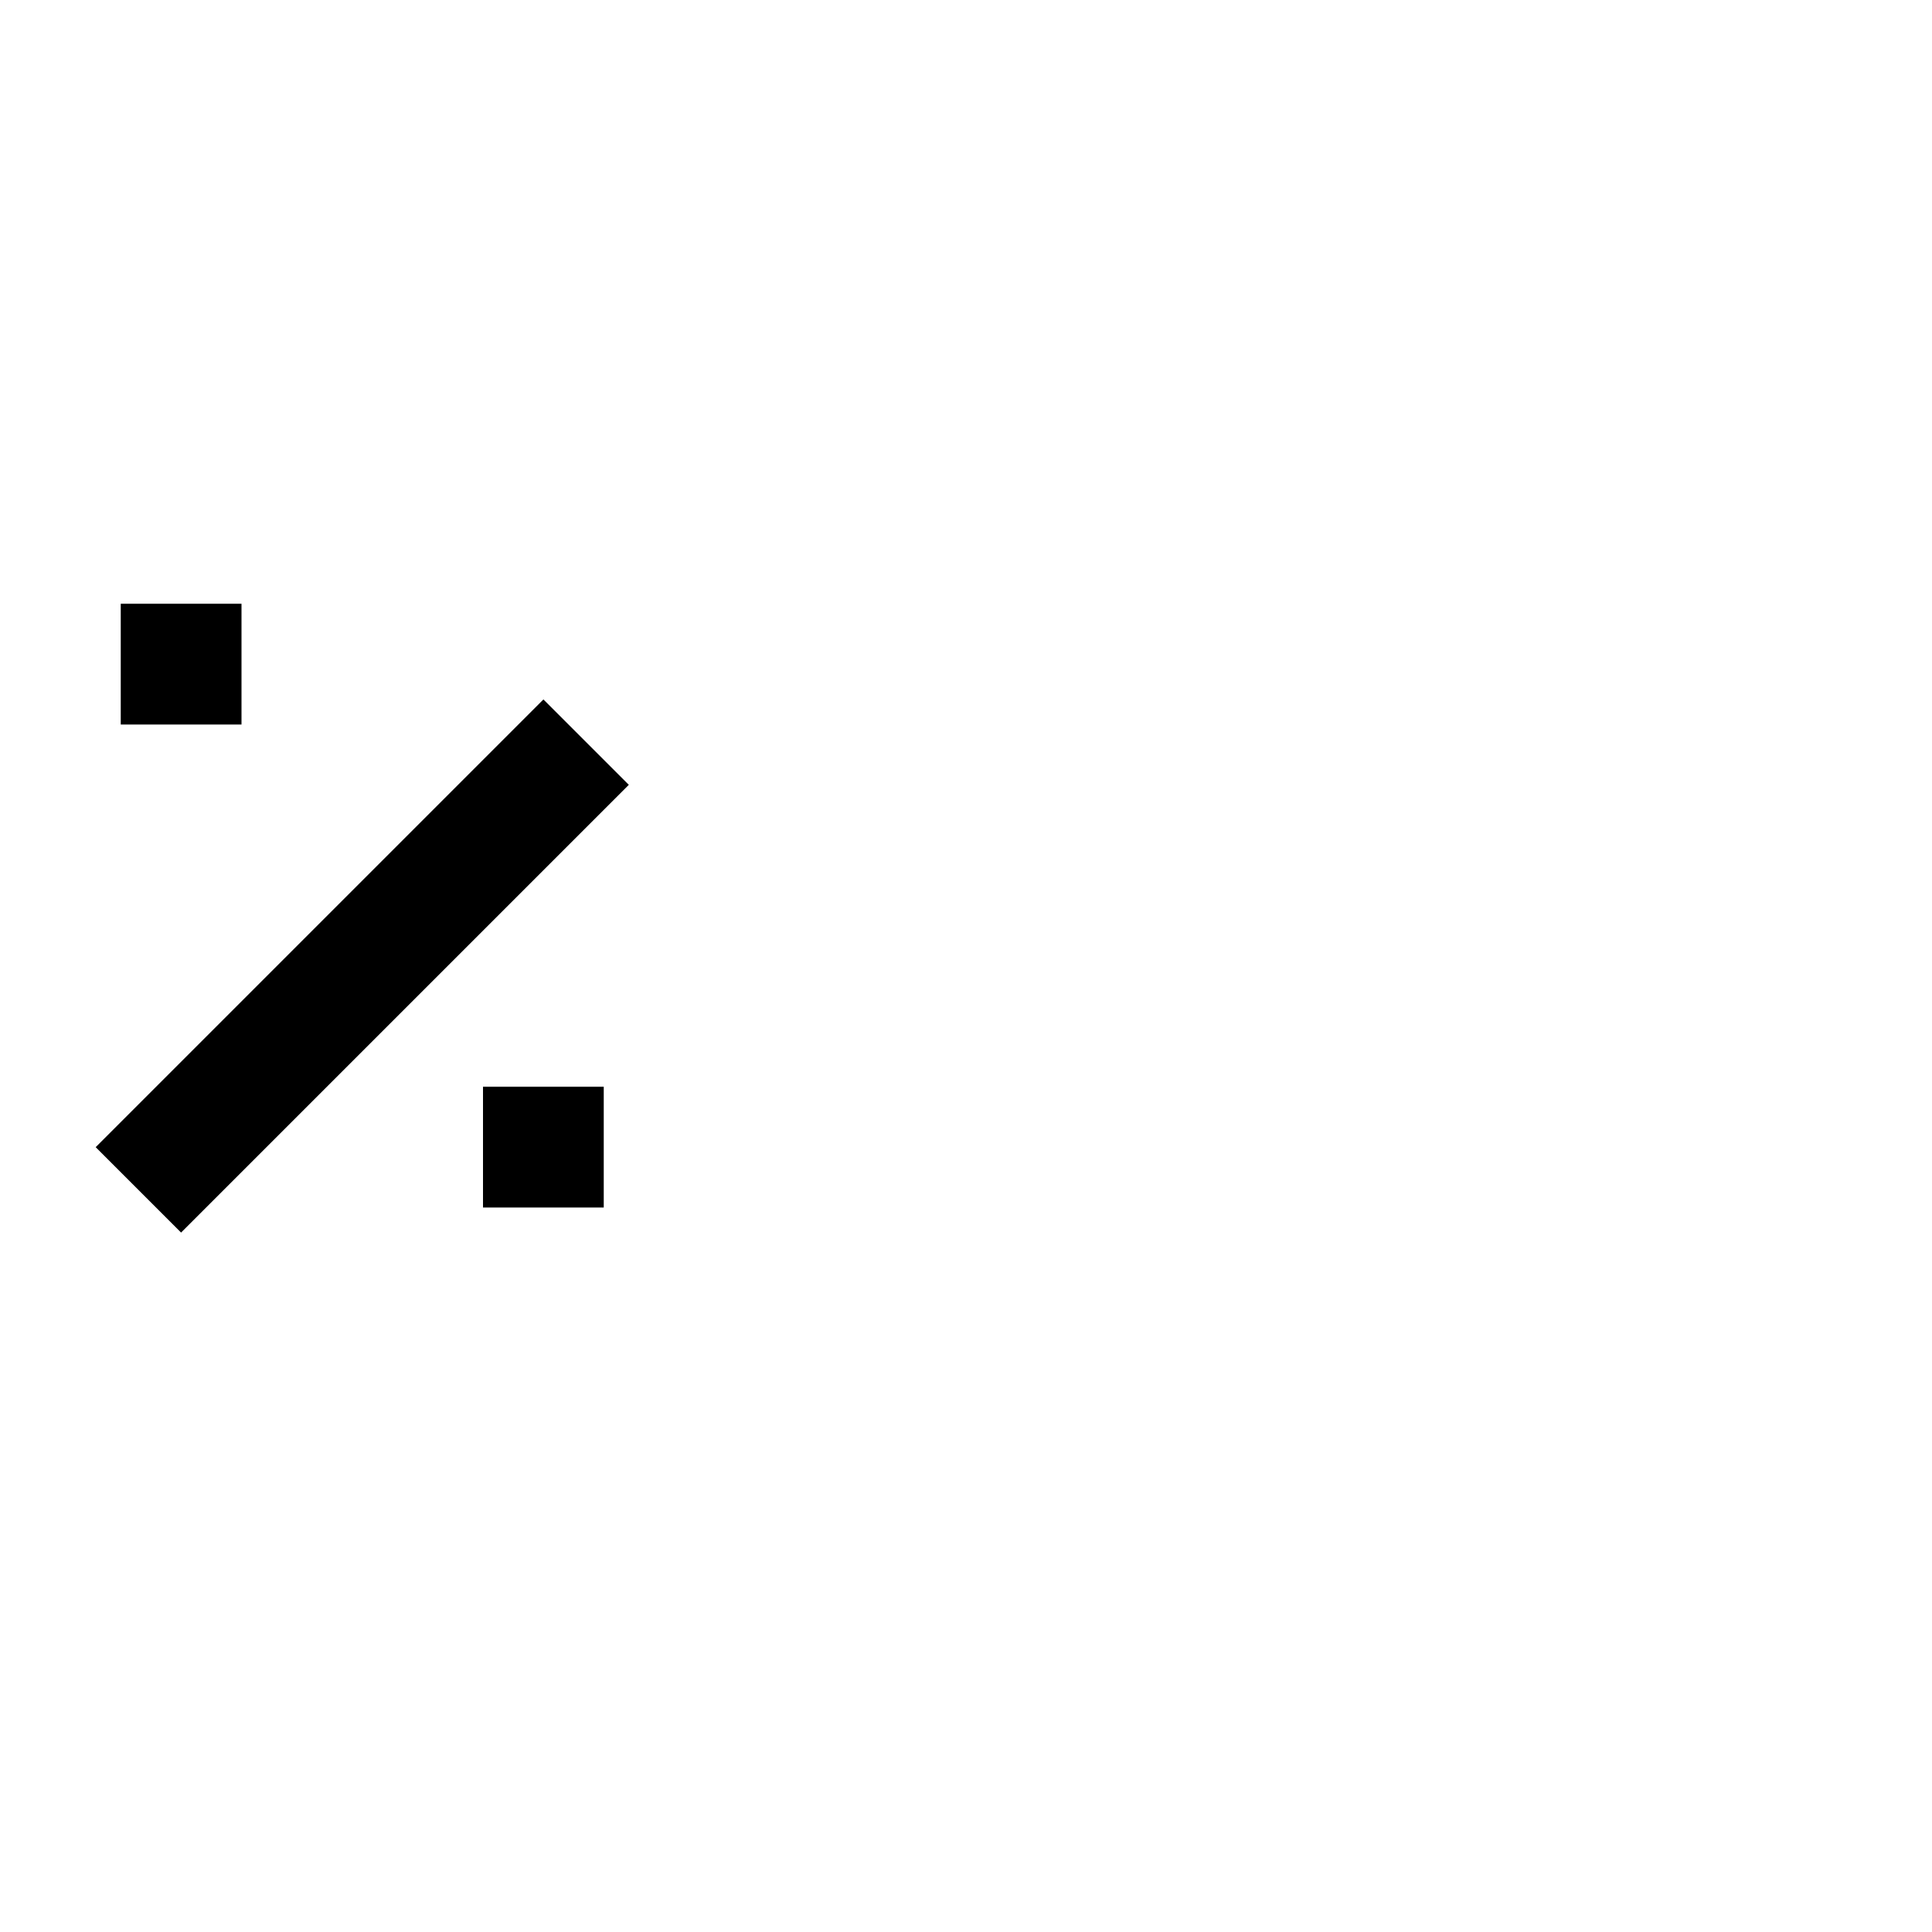
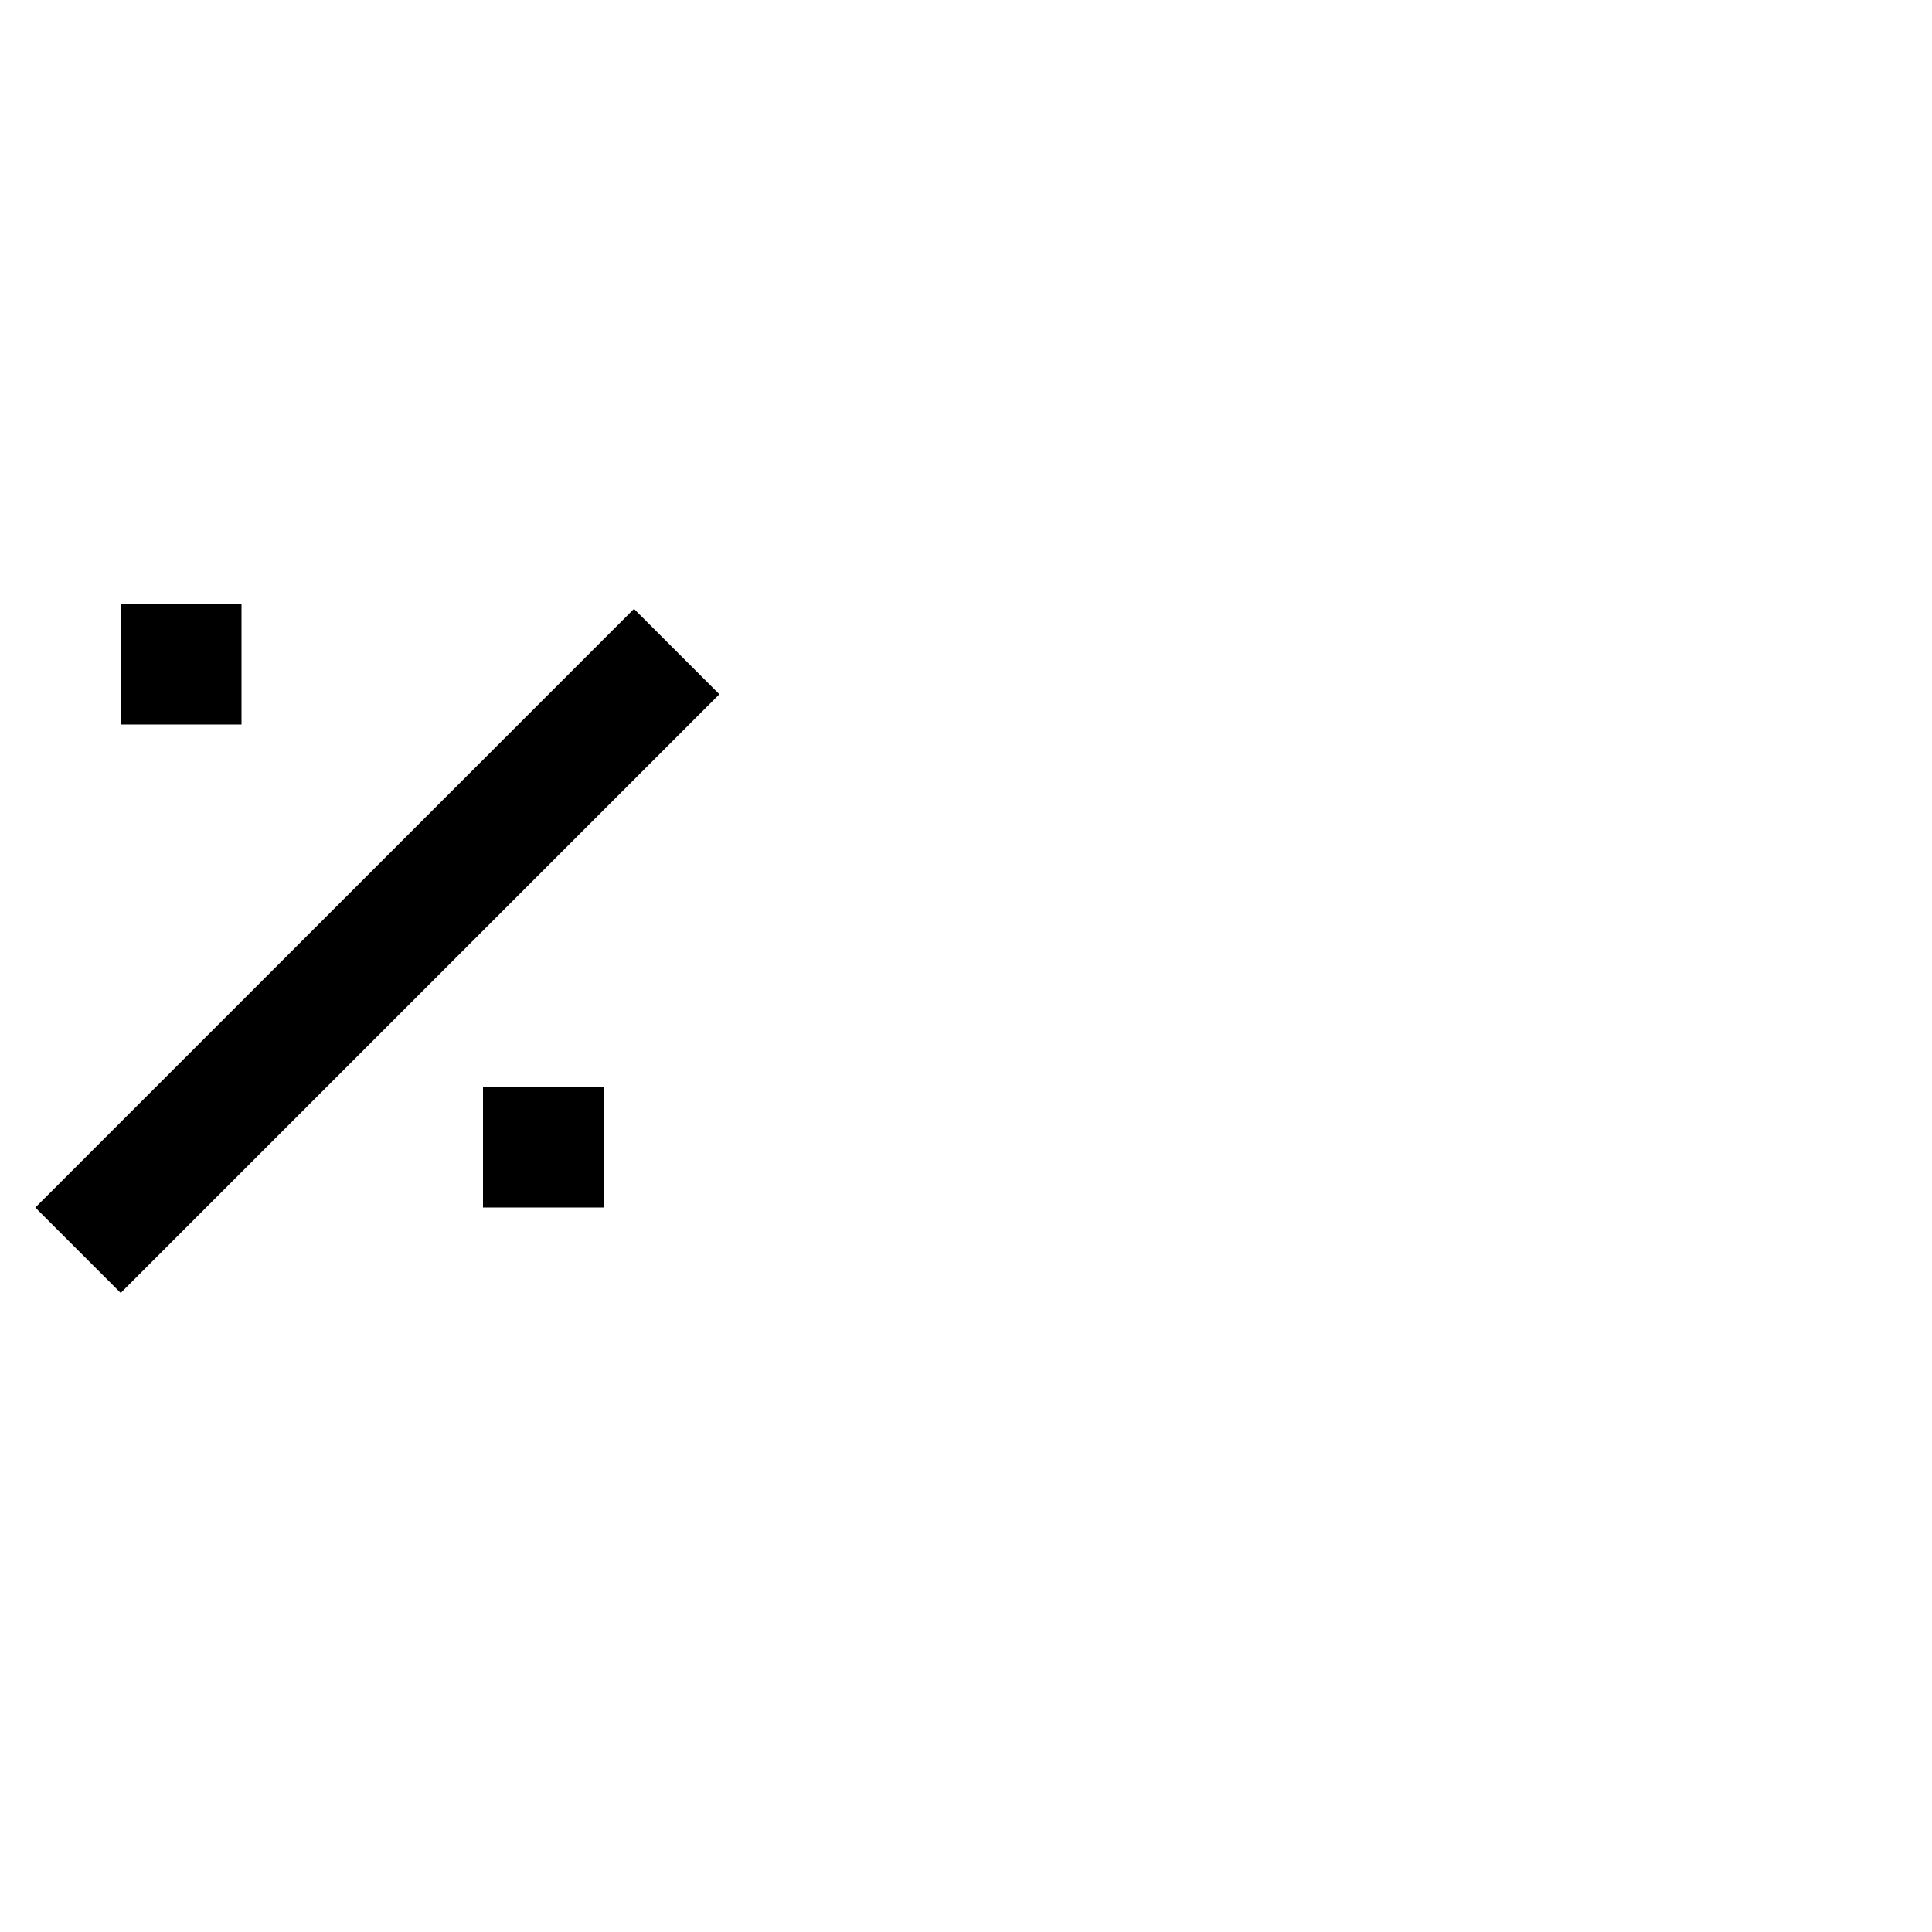
<svg xmlns="http://www.w3.org/2000/svg" viewBox="0 0 16 16" width="160" height="160">
-   <path d="M1.146 9.854 C2.146 8.854 3.854 7.146 4.854 6.146 " fill="none" stroke="#000" stroke-width="1.0" stroke-linecap="butt" stroke-linejoin="miter" stroke-miterlimit="4" />
+   <path d="M0.646 10.354 C2.063 8.937 4.187 6.813 5.604 5.396 " fill="none" stroke="#000" stroke-width="1.0" stroke-linecap="butt" stroke-linejoin="miter" stroke-miterlimit="4" />
  <rect x="1.0" y="5.0" width="1.0" height="1.0" rx="0" fill="#000" />
  <rect x="4.0" y="9.0" width="1.0" height="1.0" rx="0" fill="#000" />
</svg>
